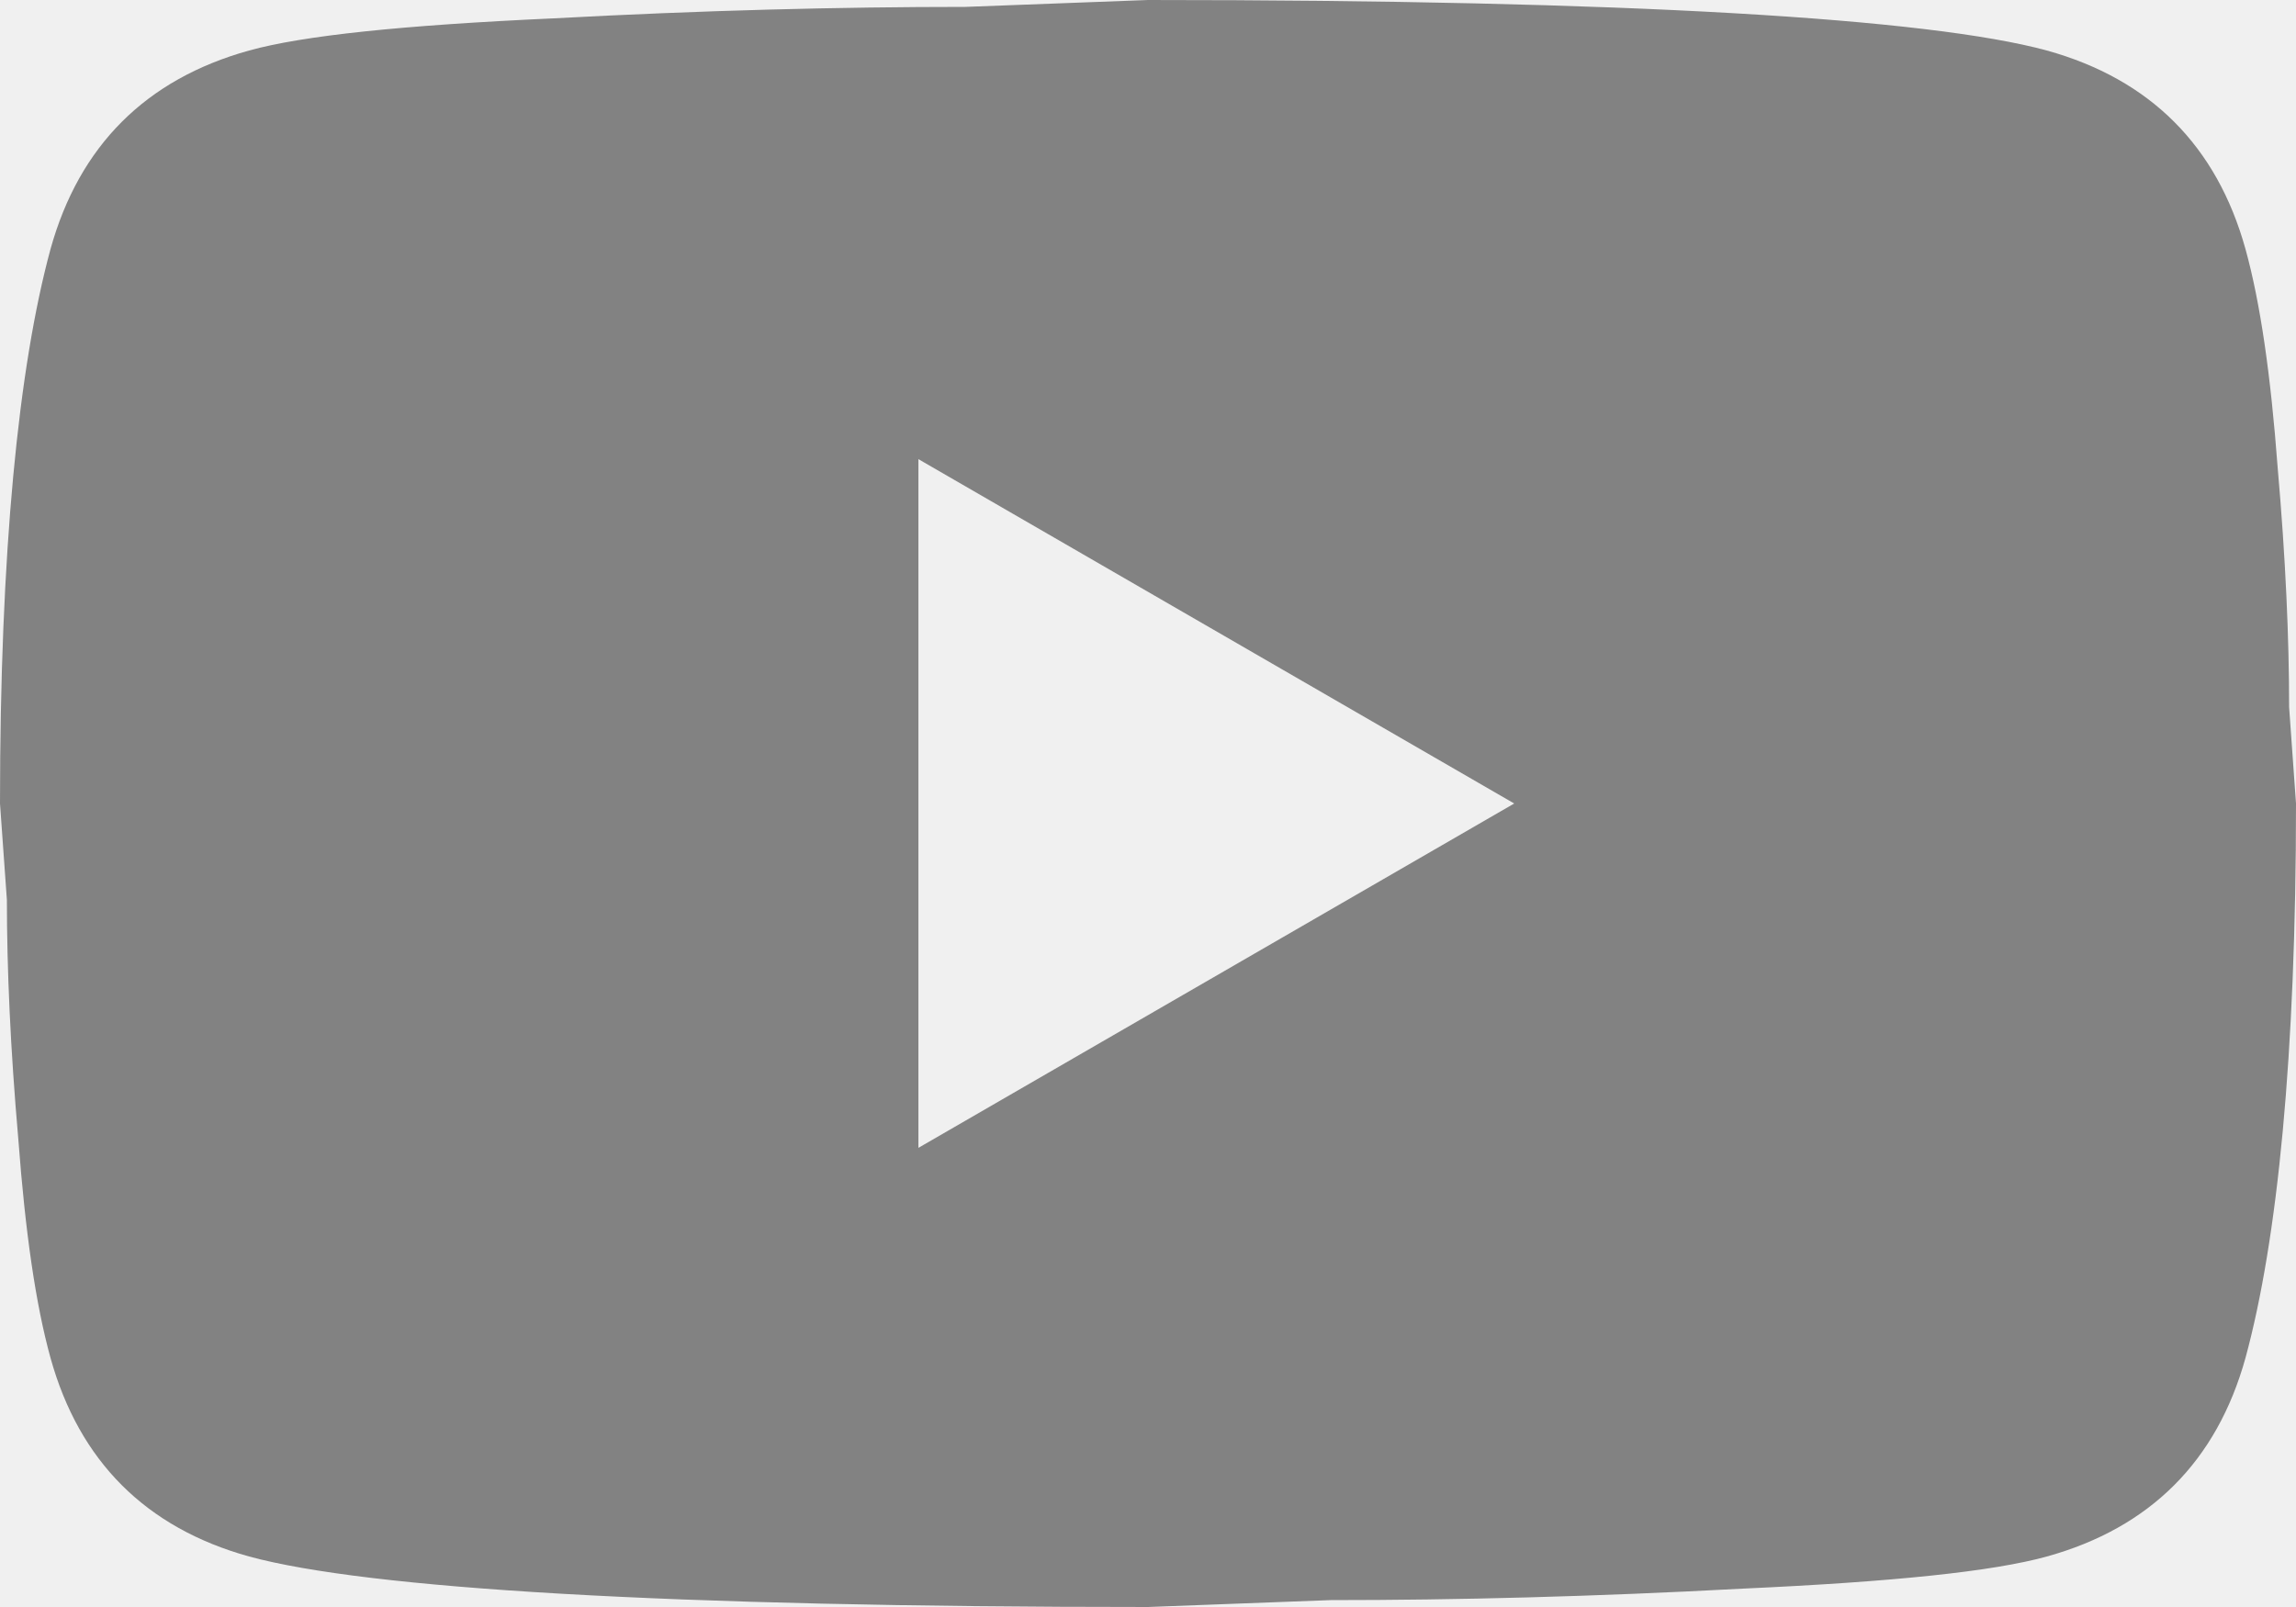
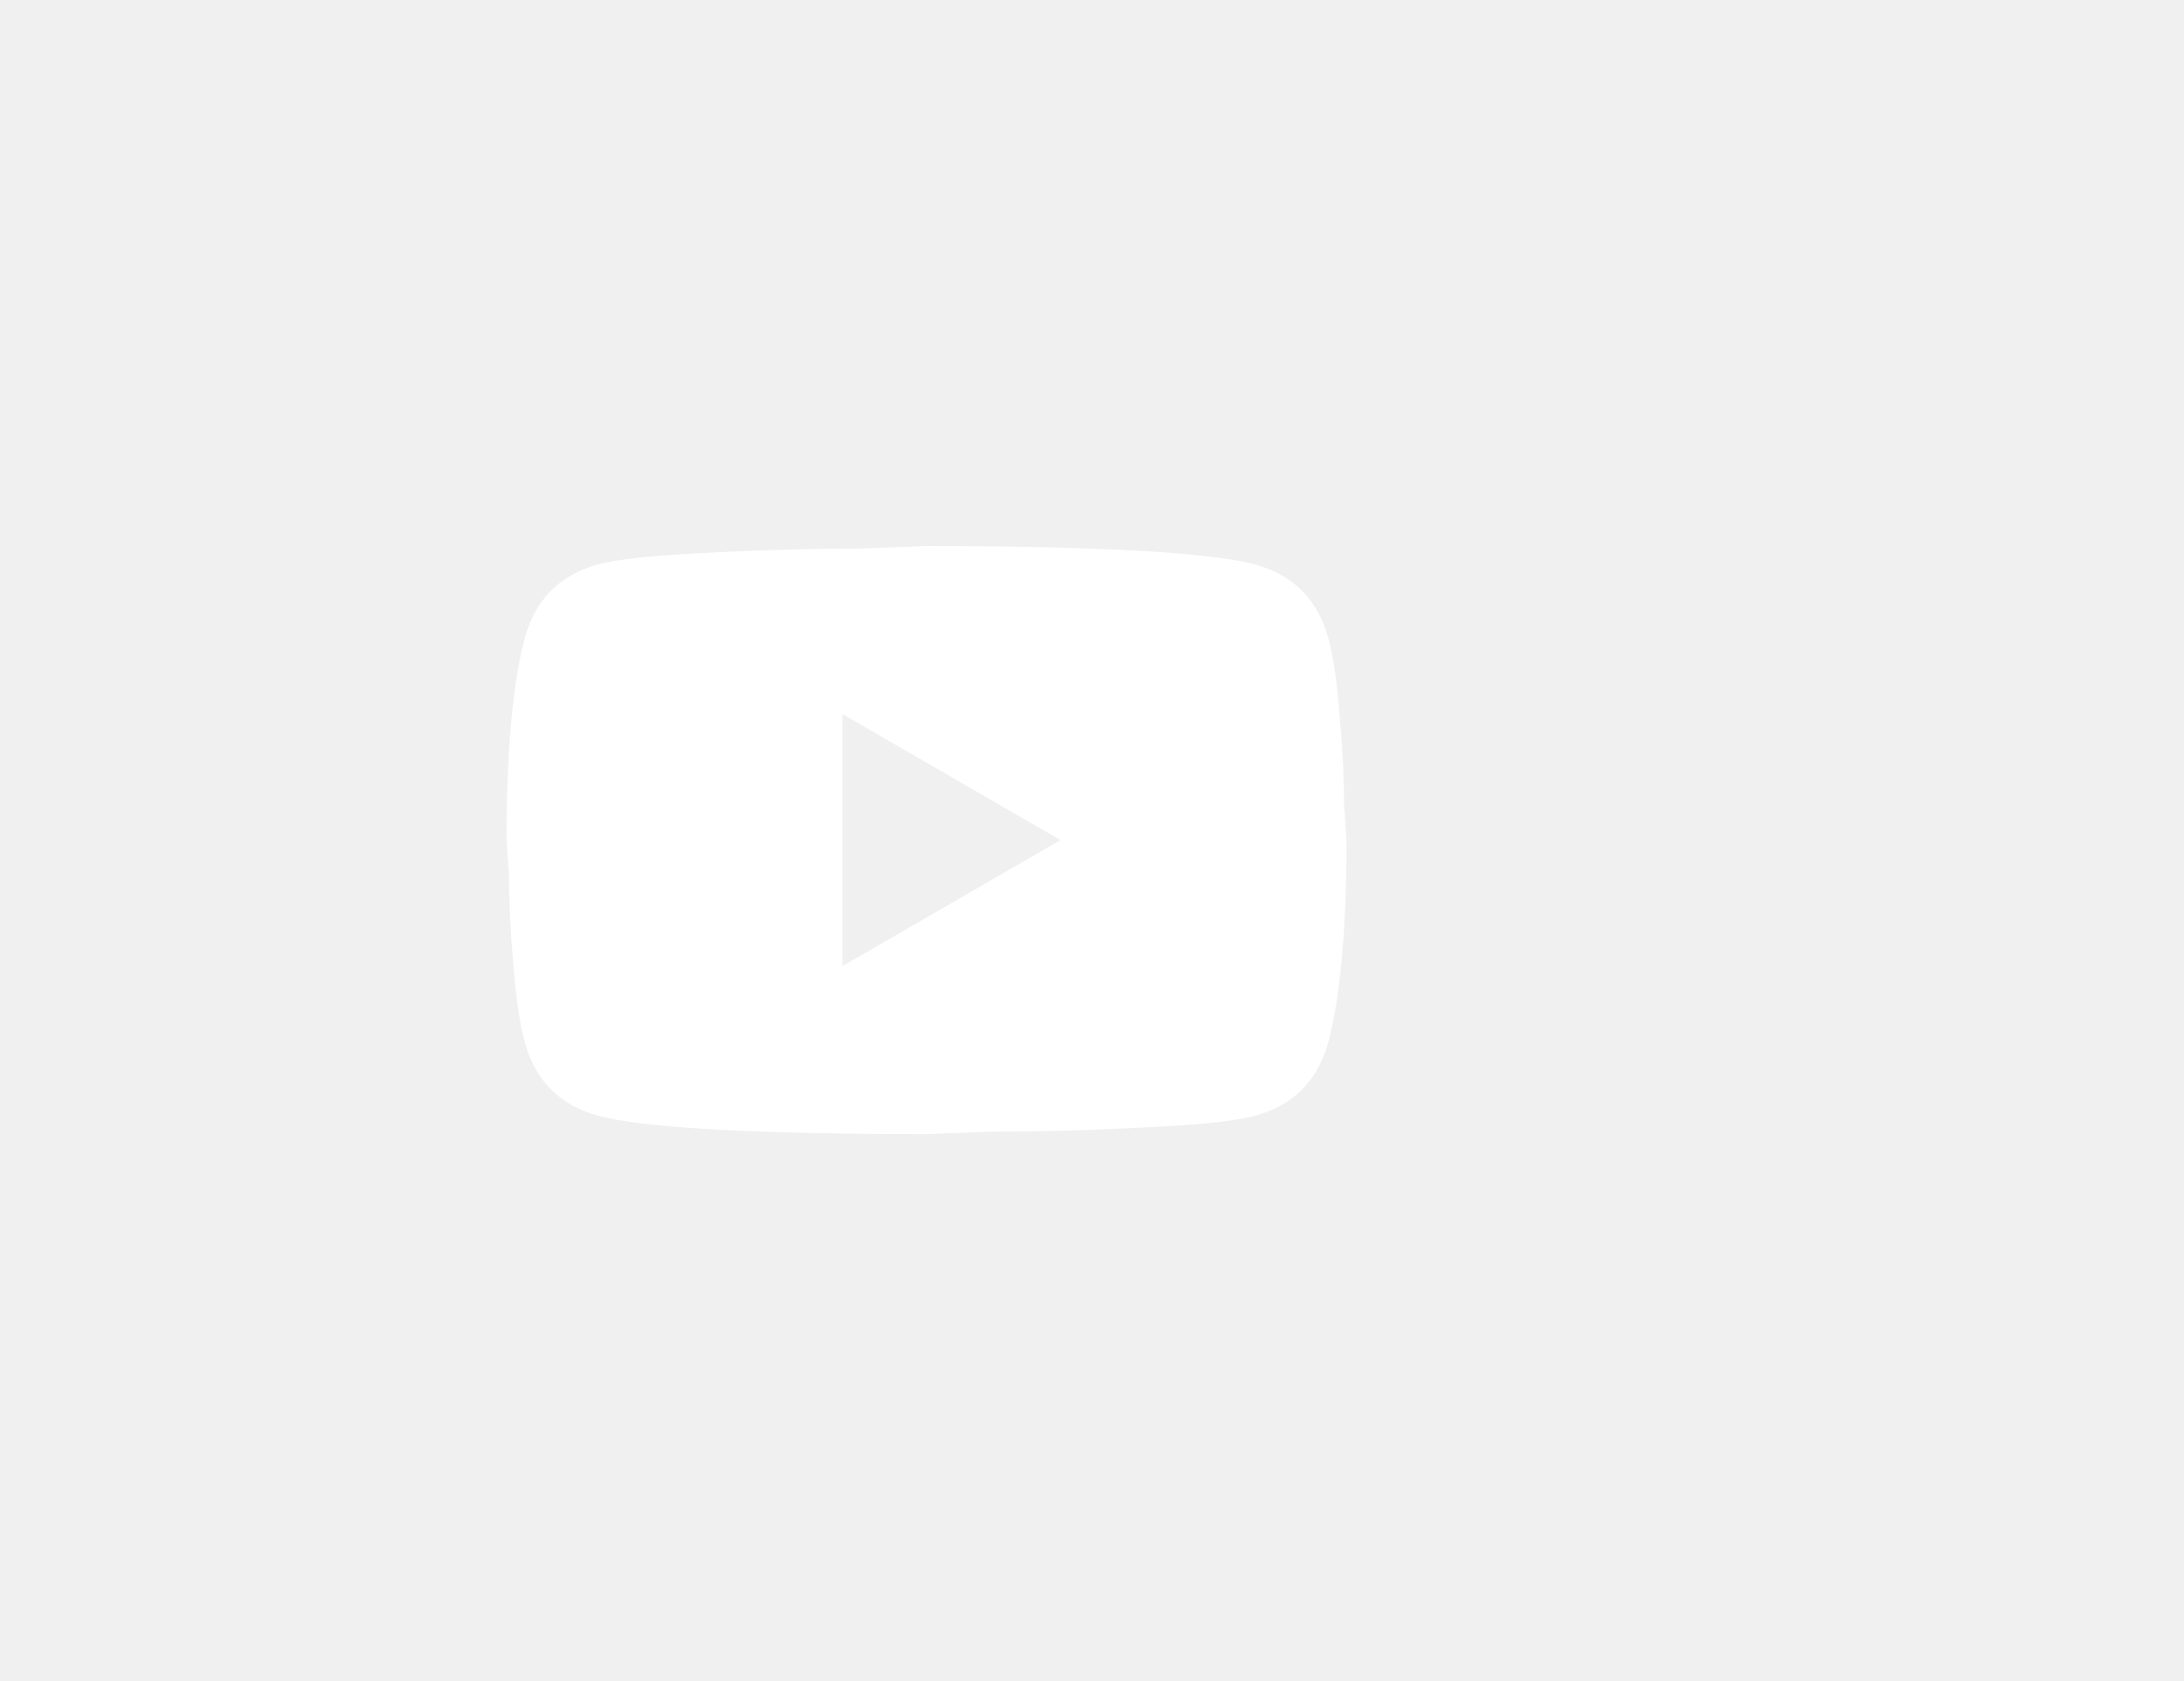
- <svg xmlns="http://www.w3.org/2000/svg" width="20" height="14" viewBox="0 0 20 14" fill="none">
-   <path d="M8 10L13.19 7L8 4V10ZM19.56 2.17C19.69 2.64 19.78 3.27 19.84 4.07C19.91 4.87 19.94 5.56 19.94 6.16L20 7C20 9.19 19.84 10.8 19.56 11.83C19.31 12.73 18.73 13.31 17.83 13.56C17.36 13.69 16.5 13.78 15.18 13.84C13.88 13.91 12.69 13.94 11.59 13.94L10 14C5.81 14 3.2 13.84 2.17 13.56C1.27 13.31 0.69 12.73 0.44 11.83C0.31 11.36 0.22 10.73 0.16 9.93C0.09 9.13 0.06 8.44 0.06 7.84L0 7C0 4.81 0.16 3.2 0.44 2.17C0.69 1.27 1.27 0.69 2.17 0.44C2.64 0.31 3.5 0.22 4.82 0.16C6.12 0.09 7.31 0.06 8.41 0.06L10 0C14.19 0 16.8 0.16 17.83 0.44C18.73 0.69 19.31 1.27 19.56 2.17Z" fill="#828282" />
+ <svg xmlns="http://www.w3.org/2000/svg" width="52" height="40" viewBox="0 0 52 40" fill="none">
+   <path d="M22.06 13C26.25 13 28.86 13.16 29.89 13.44C30.79 13.69 31.37 14.27 31.62 15.17C31.75 15.64 31.84 16.27 31.9 17.07C31.97 17.87 32.001 18.56 32.001 19.16L32.06 20C32.06 22.19 31.9 23.8 31.62 24.83C31.37 25.73 30.79 26.31 29.89 26.56C29.42 26.69 28.56 26.78 27.24 26.84C25.94 26.91 24.75 26.94 23.65 26.94L22.06 27C17.87 27 15.26 26.84 14.23 26.56C13.33 26.31 12.751 25.73 12.501 24.83C12.37 24.36 12.28 23.73 12.22 22.93C12.15 22.13 12.12 21.44 12.12 20.84L12.06 20C12.06 17.81 12.22 16.2 12.501 15.17C12.751 14.27 13.33 13.69 14.23 13.44C14.7 13.31 15.56 13.22 16.88 13.16C18.18 13.09 19.37 13.06 20.47 13.06L22.06 13ZM20.06 23L25.25 20L20.06 17V23Z" fill="white" />
</svg>
